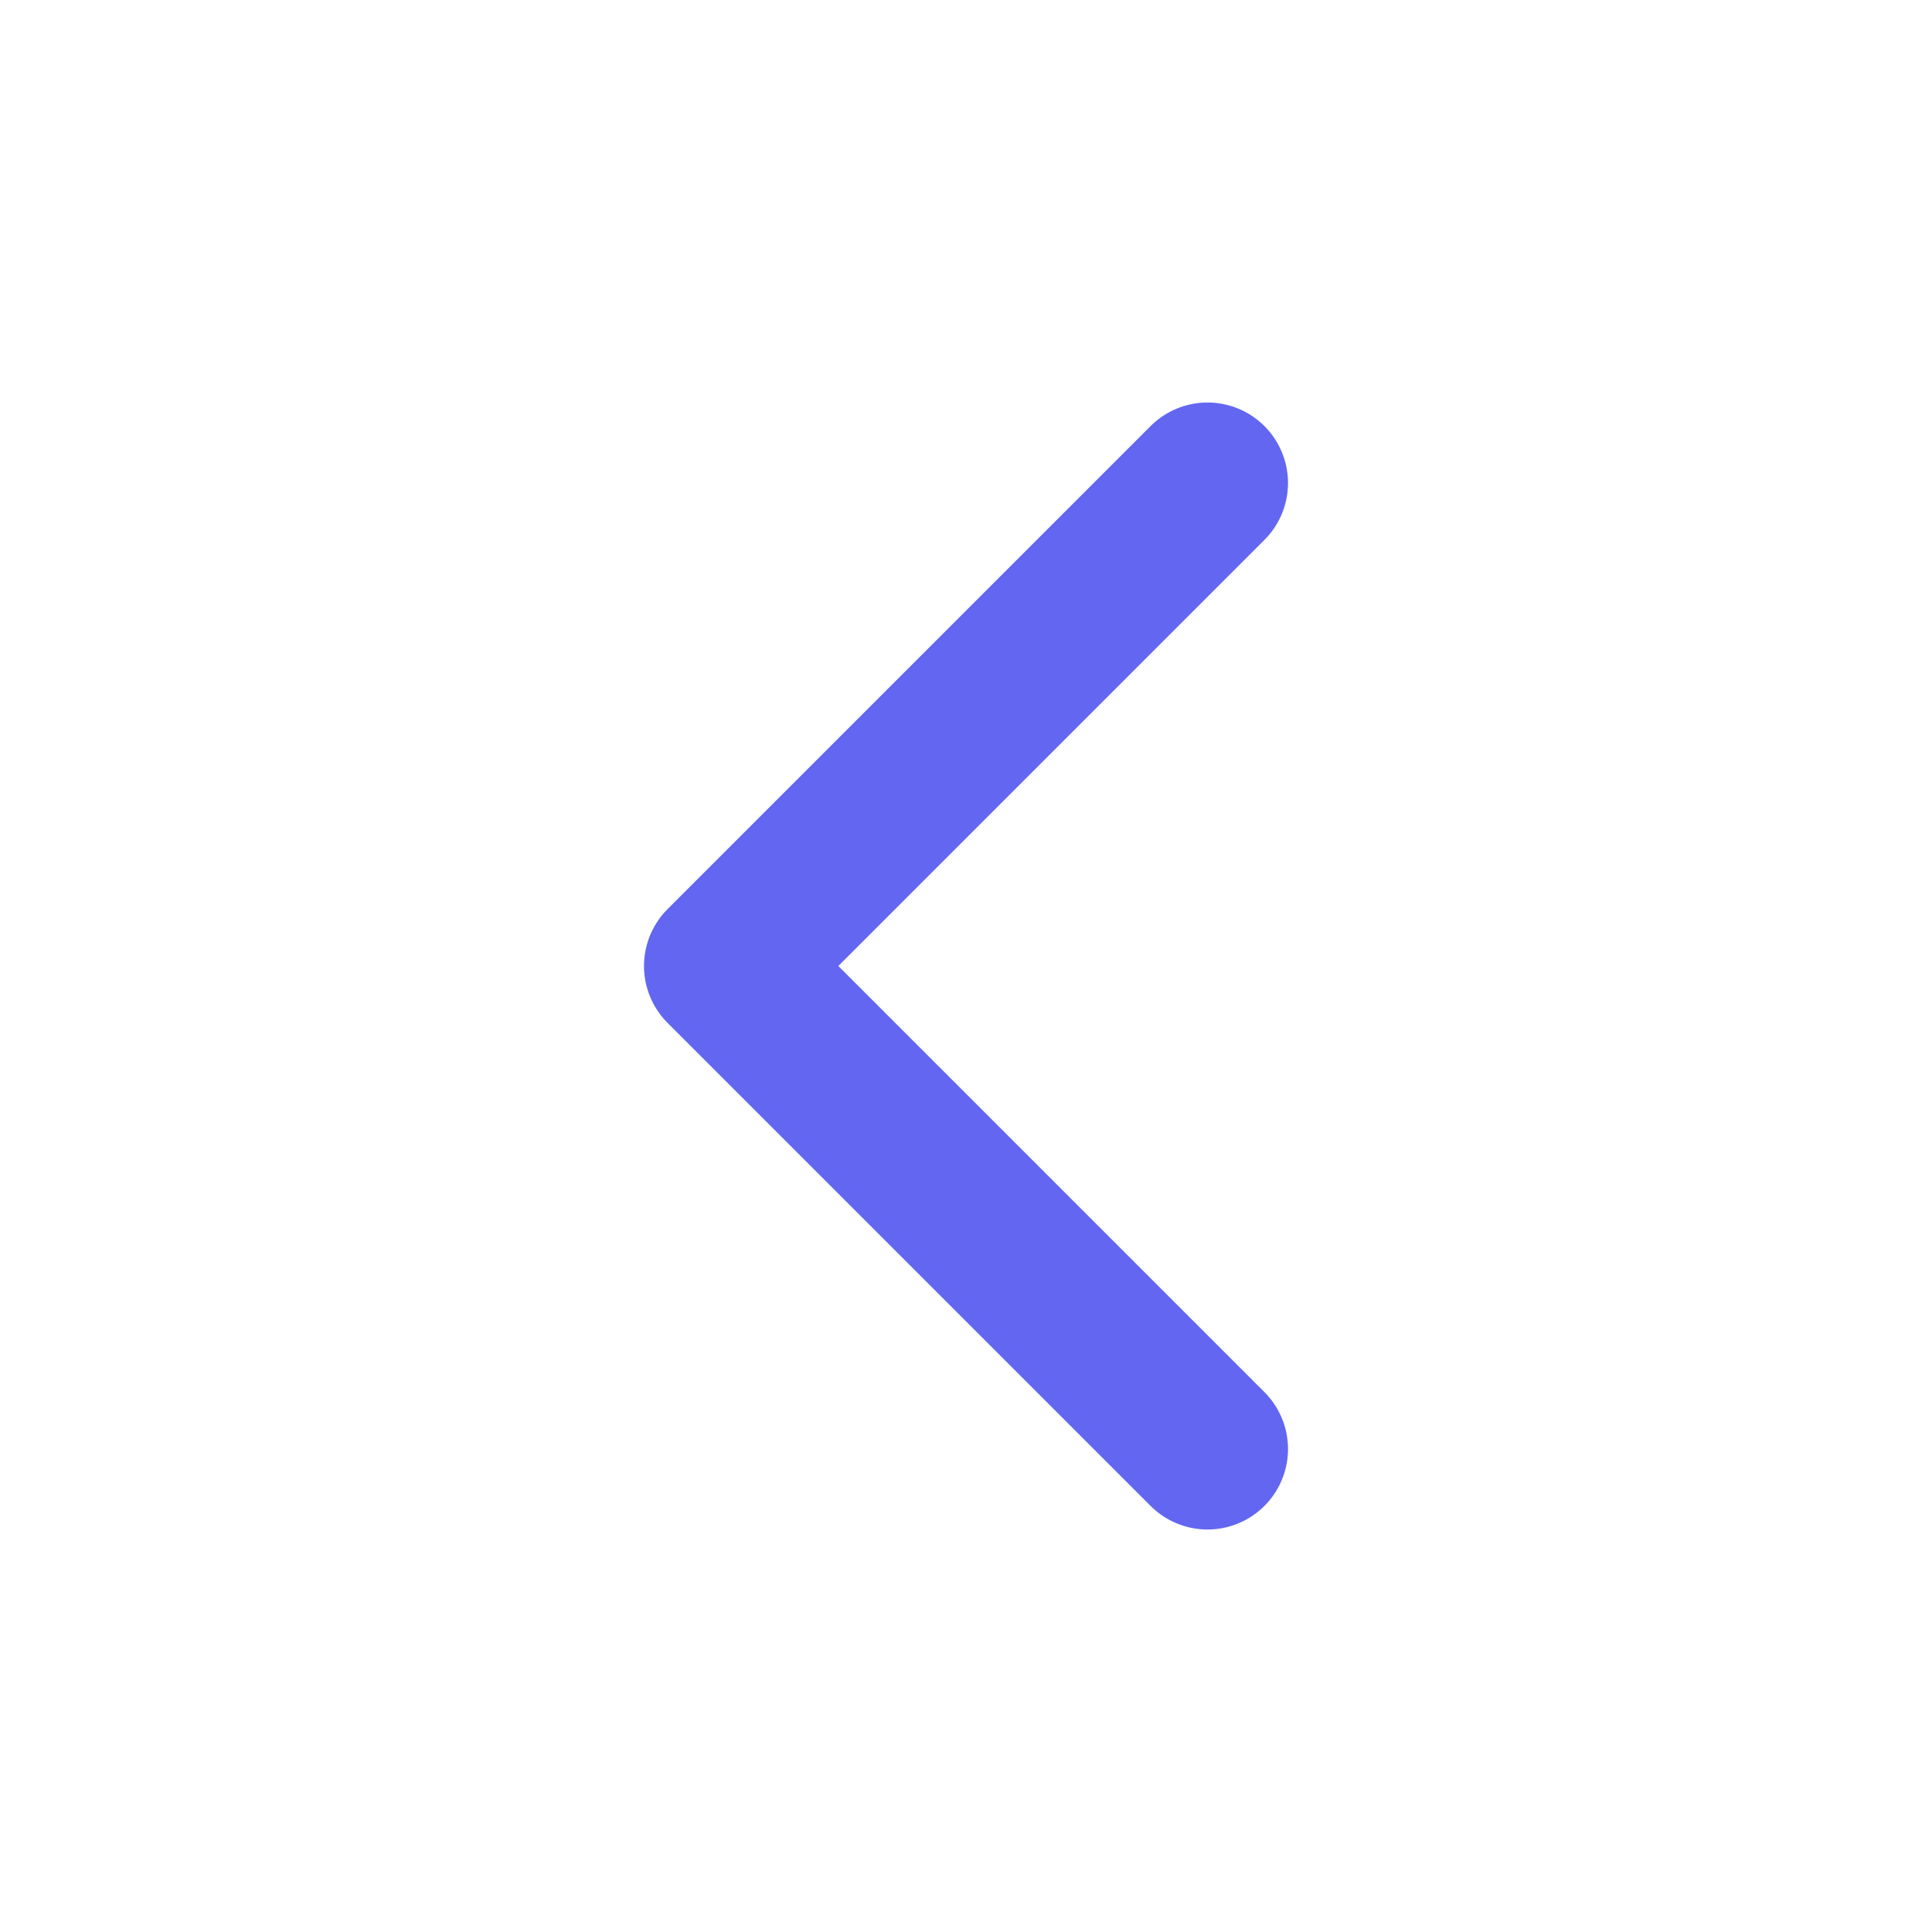
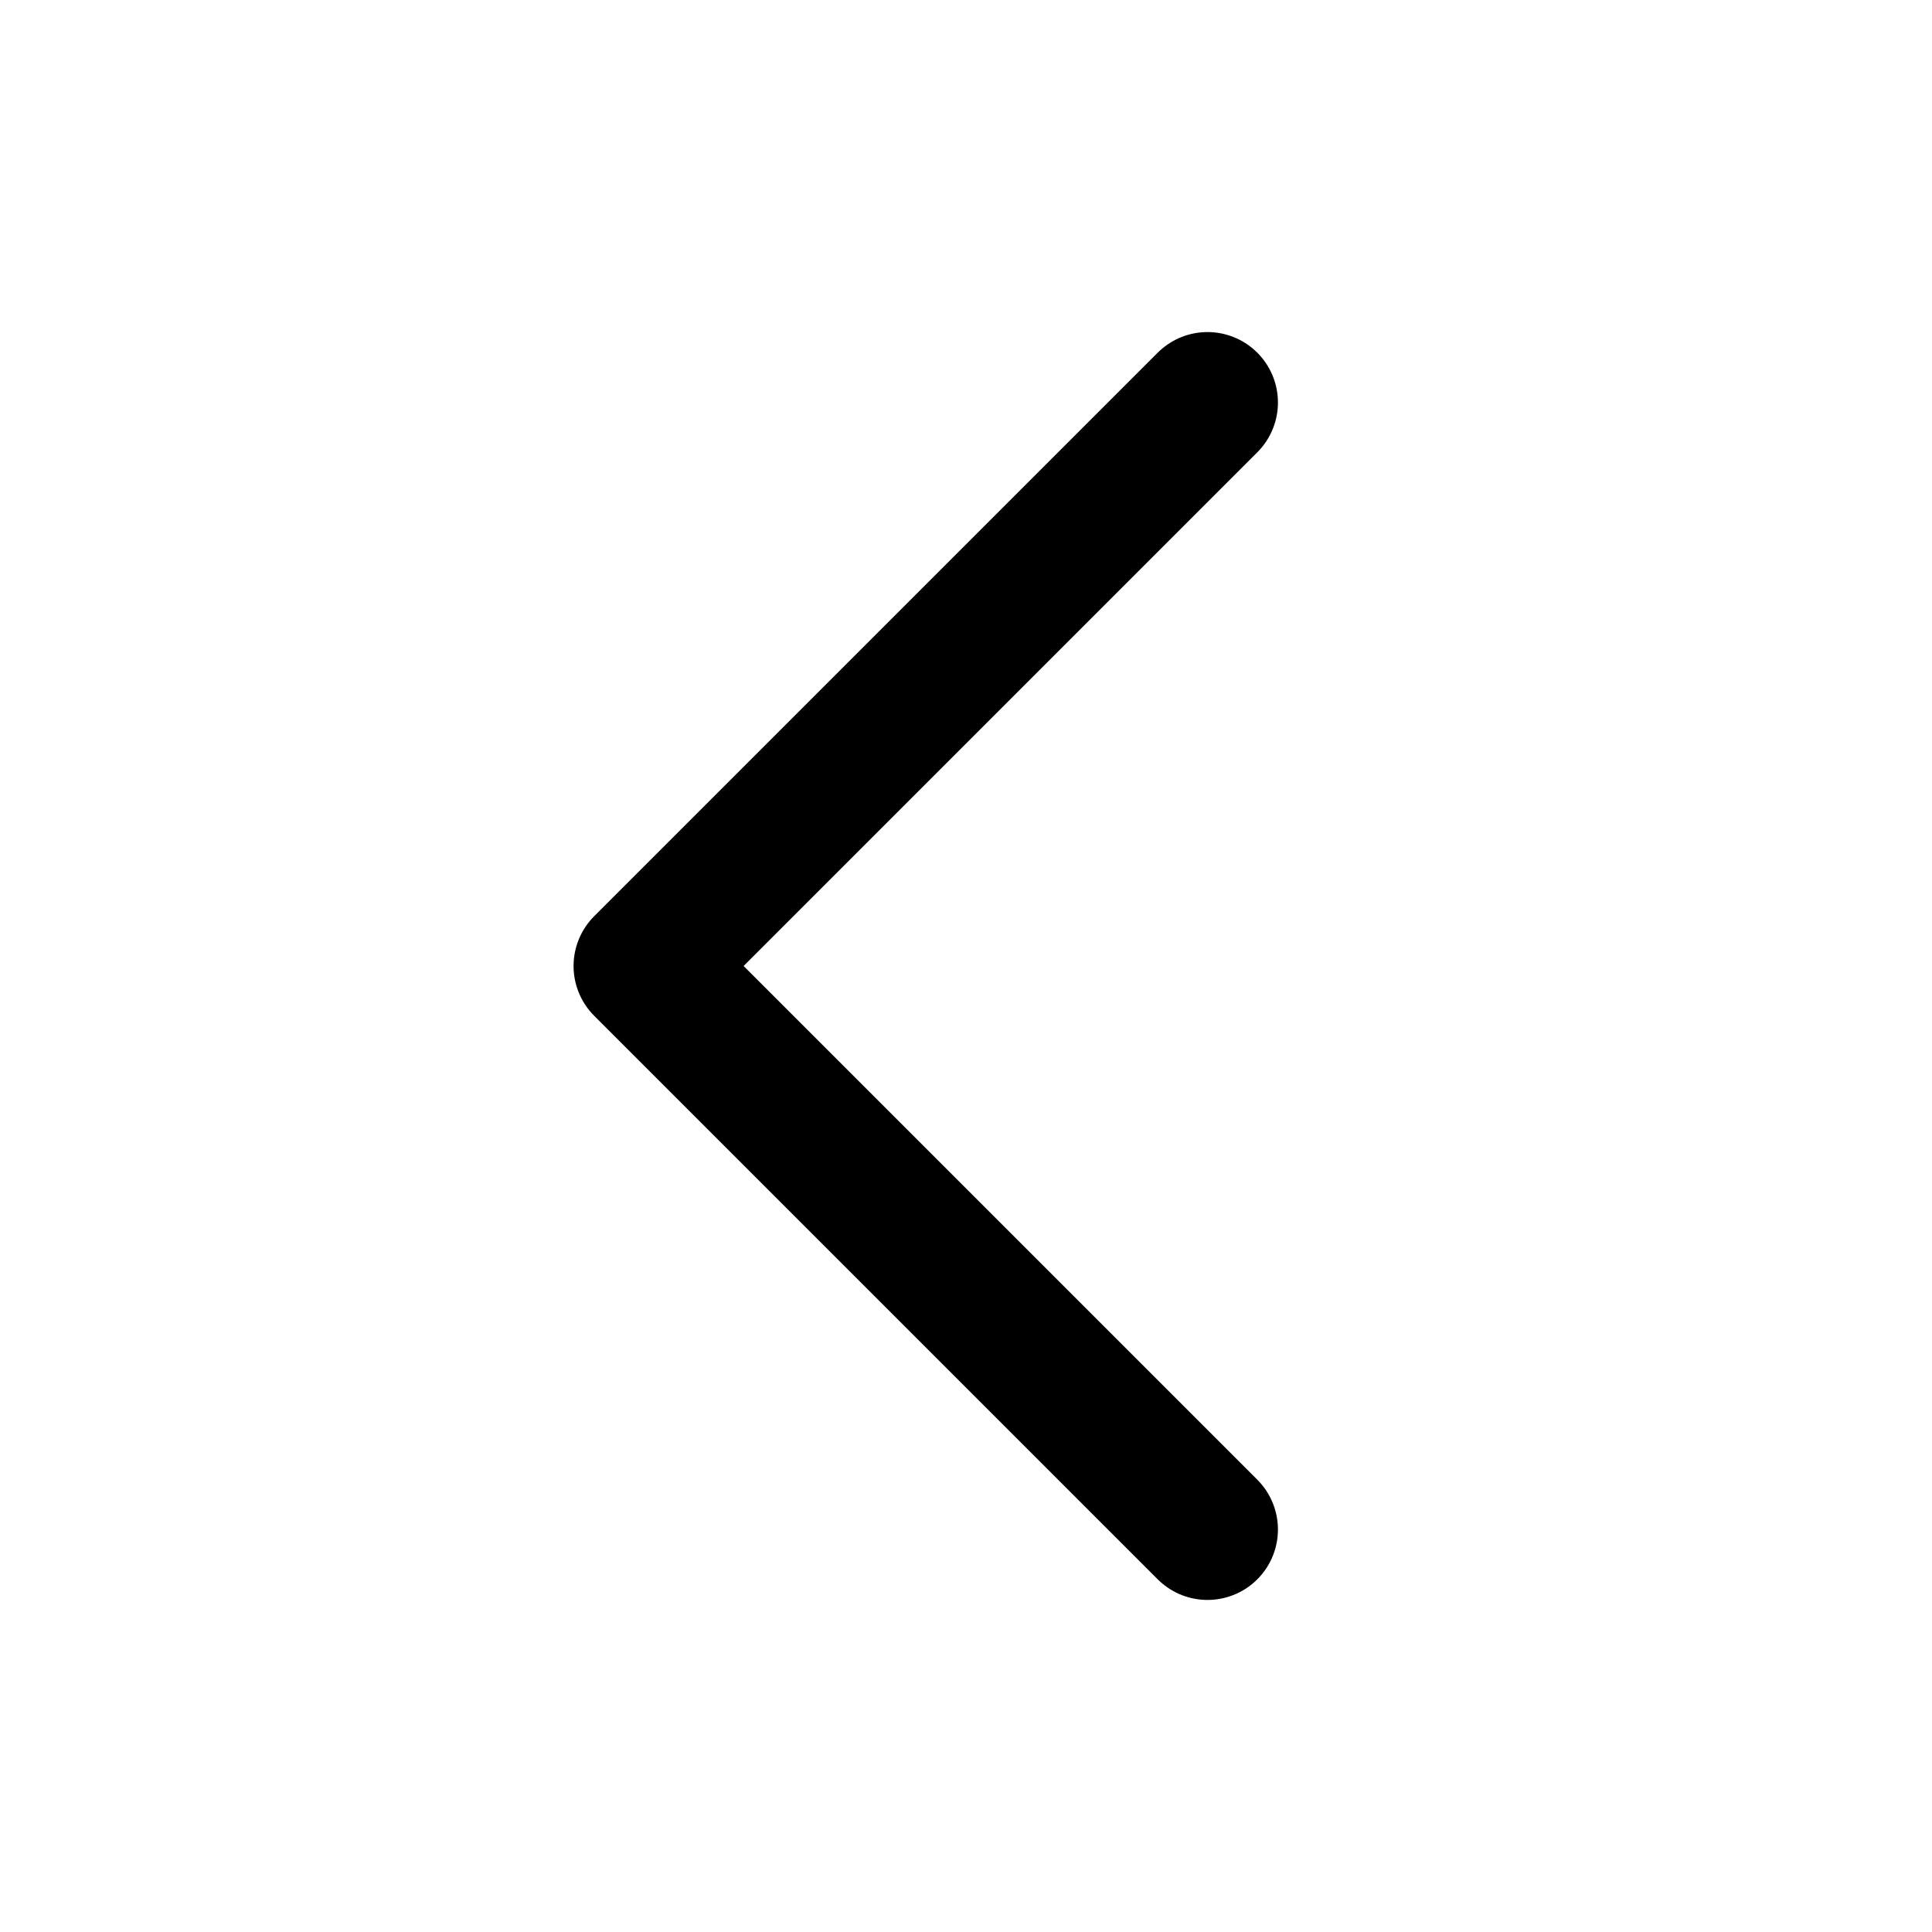
- <svg xmlns="http://www.w3.org/2000/svg" viewBox="0 0 24 24" fill="none" width="24" height="24">
-   <path d="M15 6l-6 6 6 6" stroke="#6366F1" stroke-width="2" stroke-linecap="round" stroke-linejoin="round" />
+ <svg xmlns="http://www.w3.org/2000/svg" viewBox="0 0 24 24" fill="none" width="24" height="24" stroke="currentColor" stroke-width="1.75" stroke-linecap="round" stroke-linejoin="round">
+   <path d="m15 5-7 7 7 7" />
</svg>
